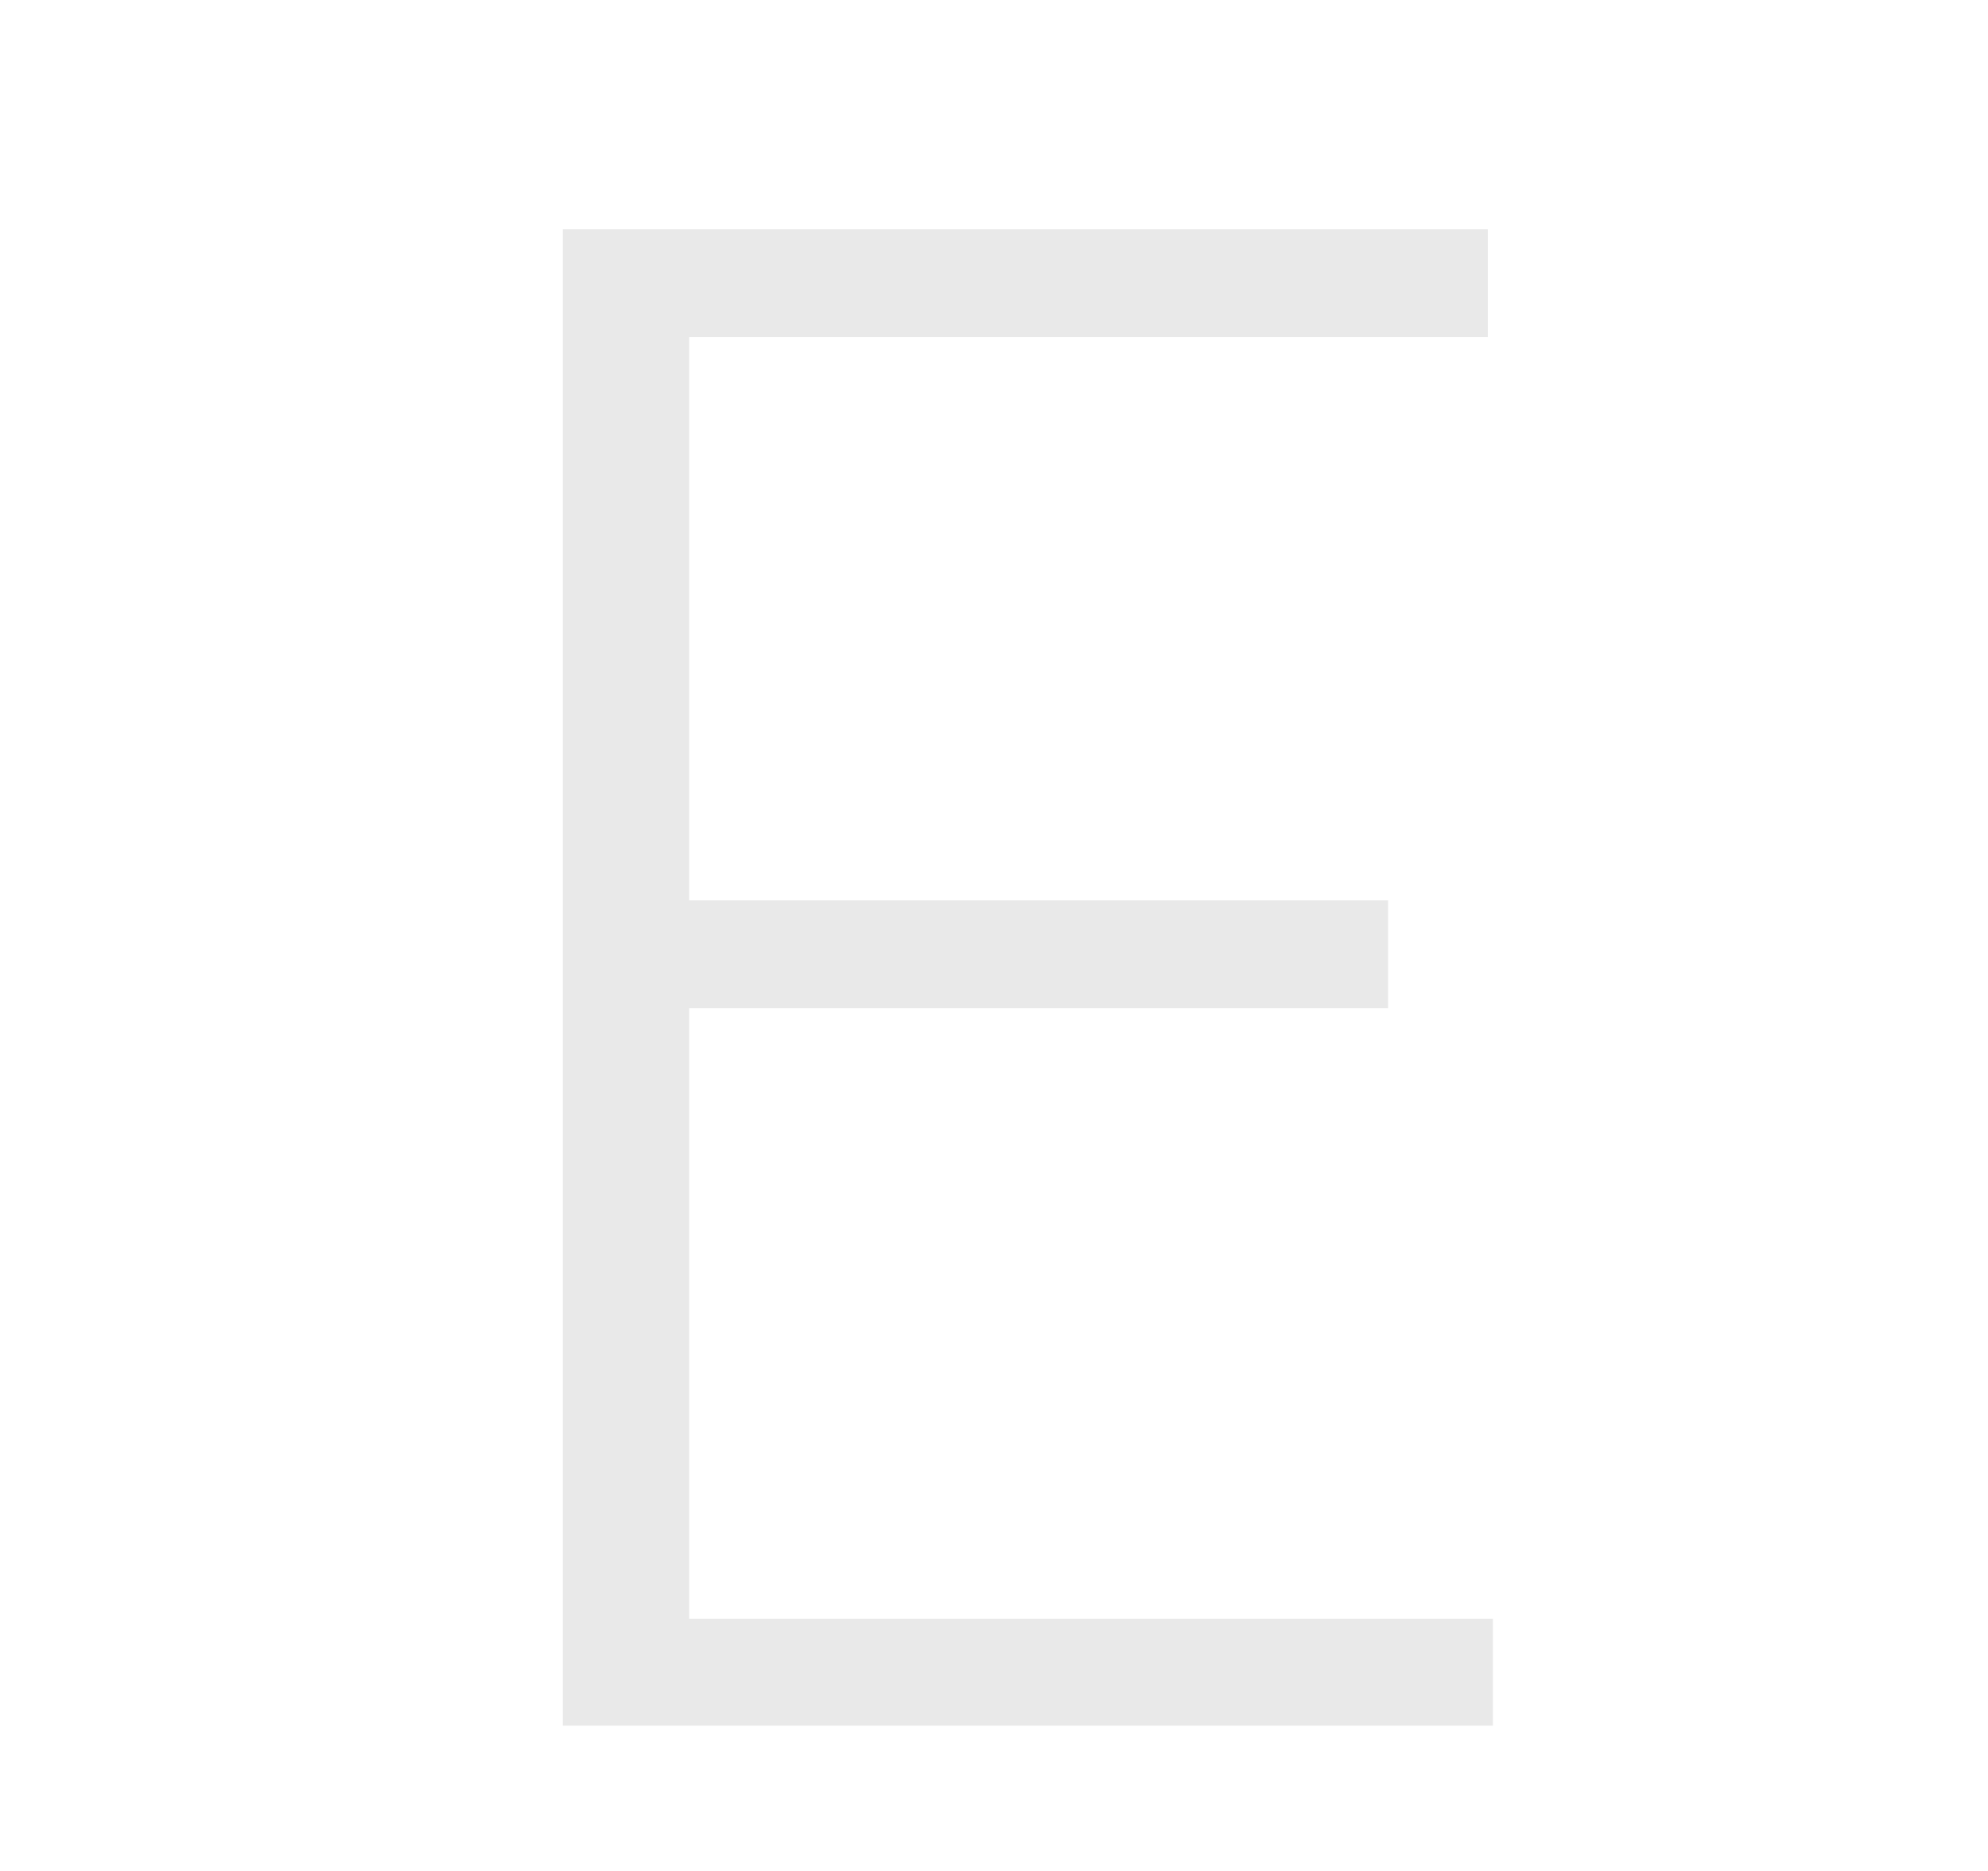
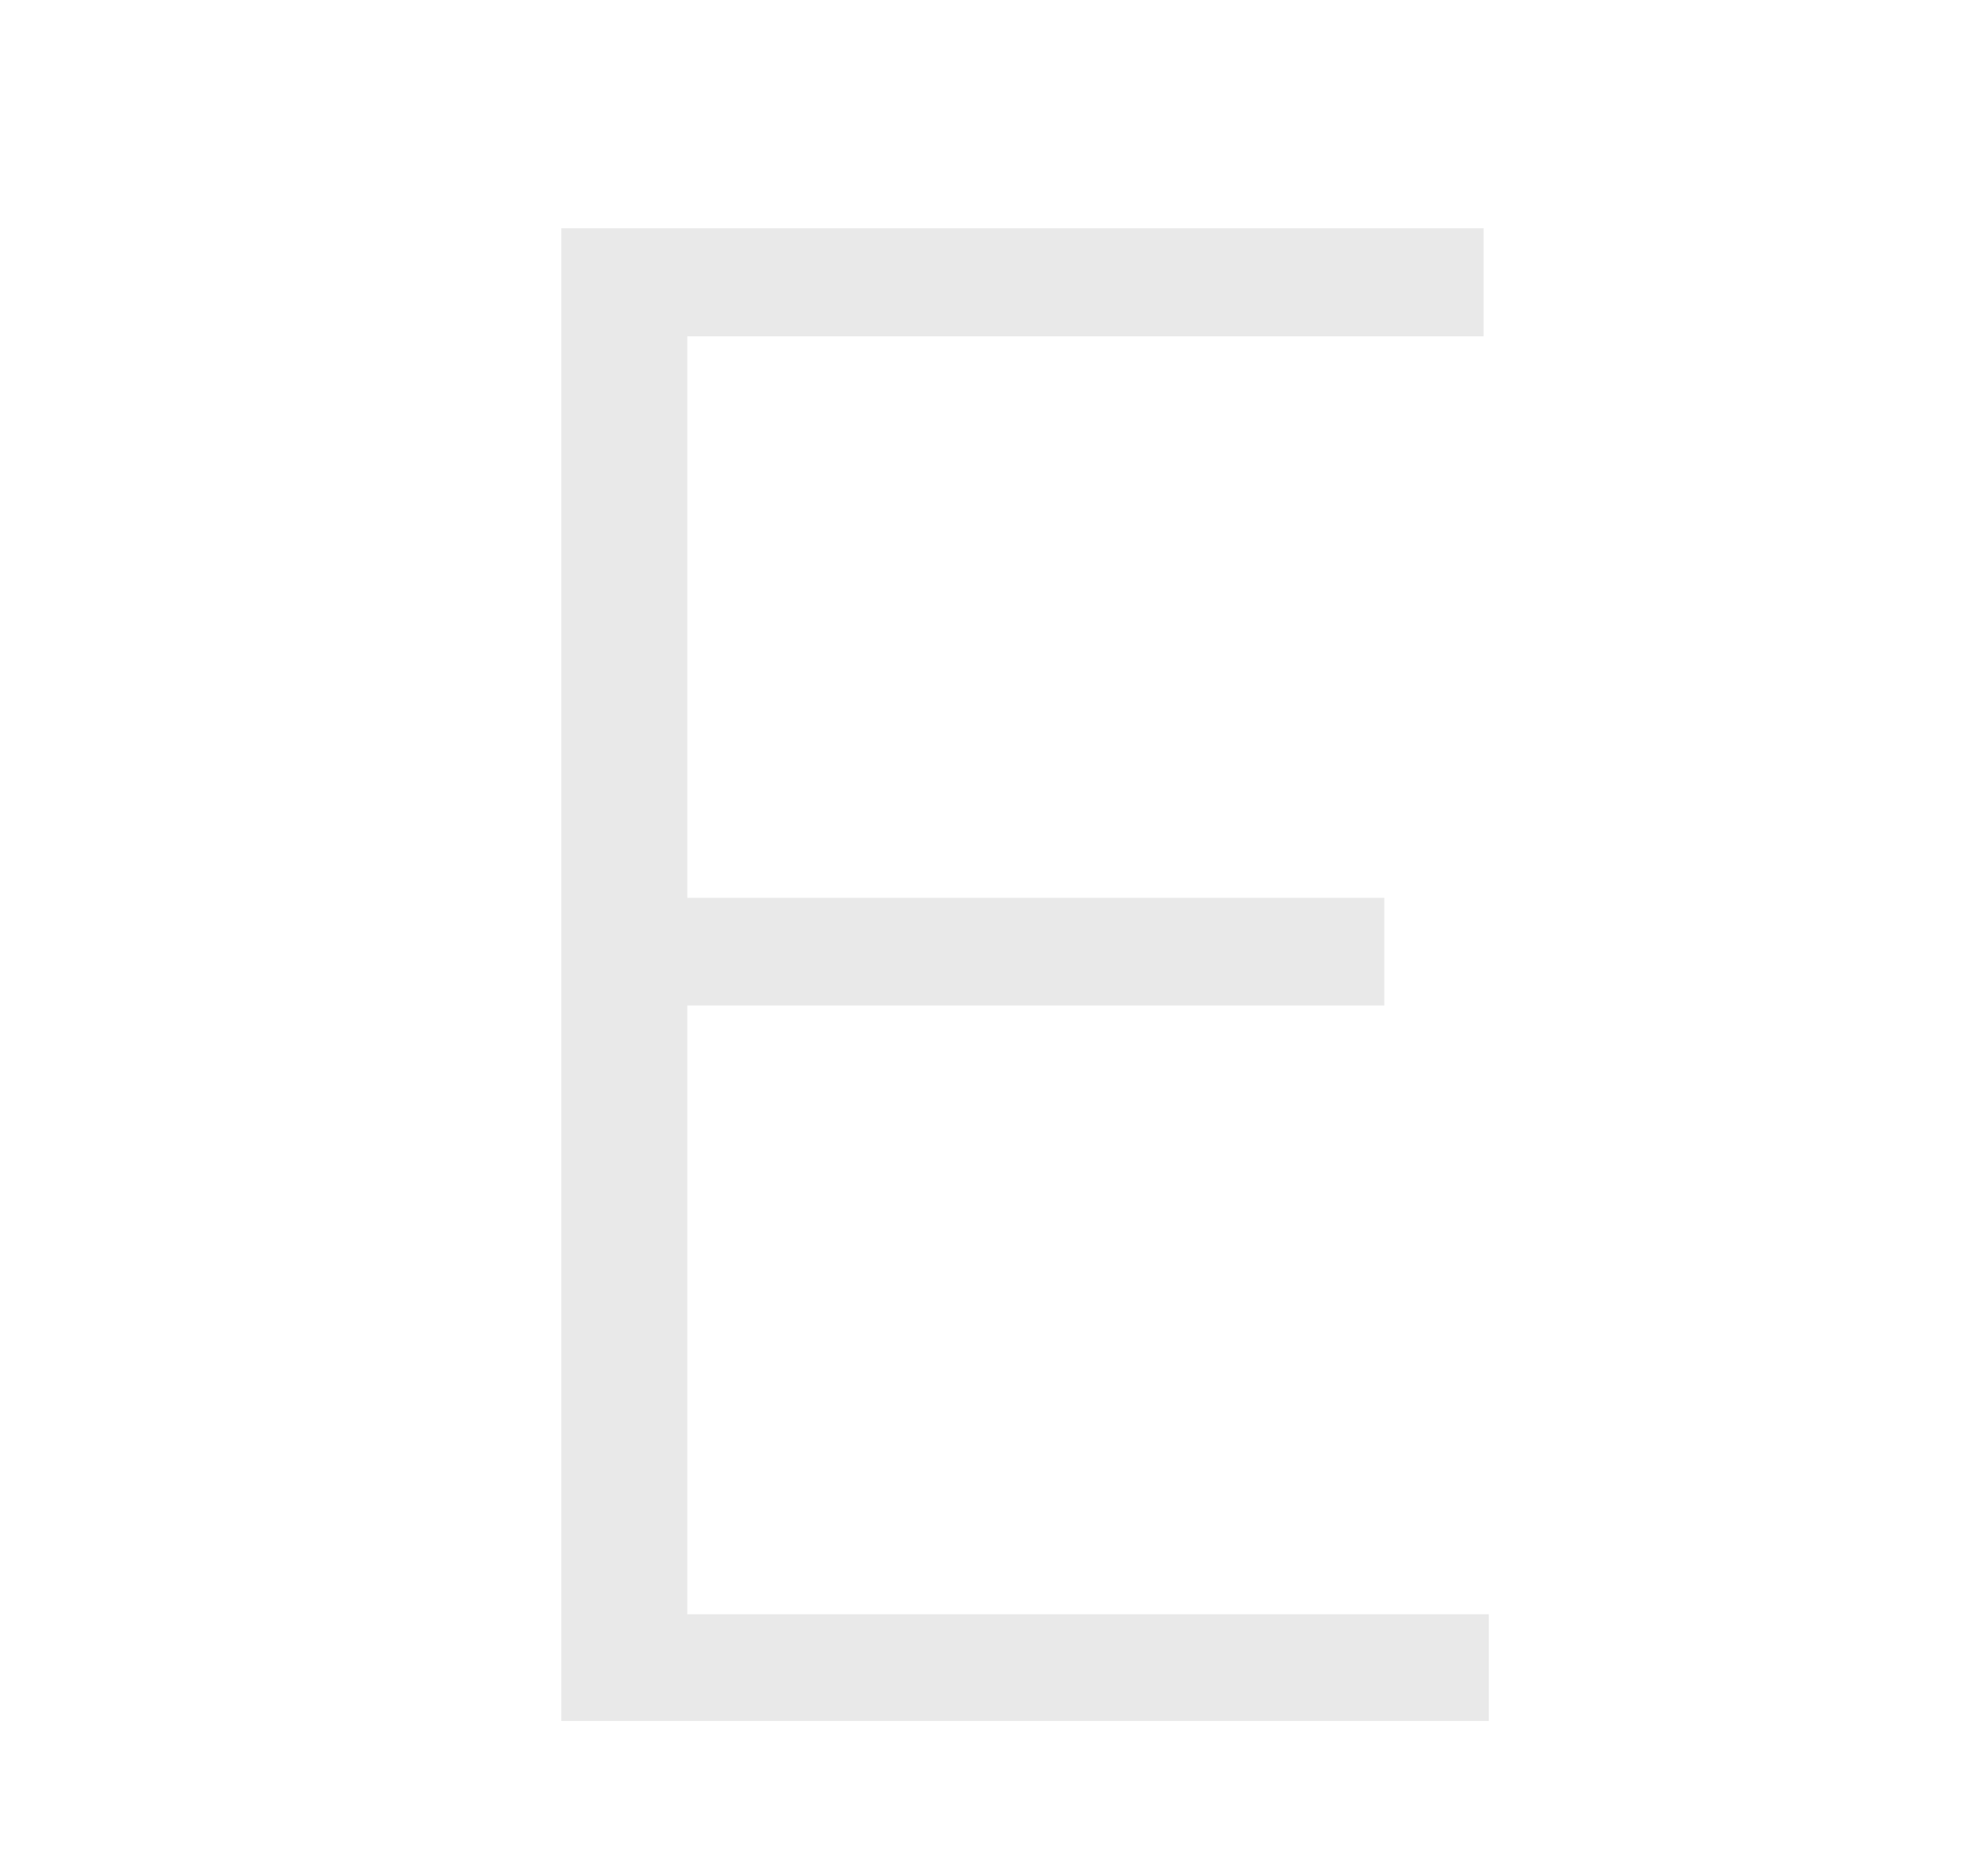
- <svg xmlns="http://www.w3.org/2000/svg" width="100%" height="100%" viewBox="0 0 17 16" version="1.1" xml:space="preserve" style="fill-rule:evenodd;clip-rule:evenodd;stroke-linejoin:round;stroke-miterlimit:2;">
-   <g transform="matrix(1,0,0,1,-56,-58)">
-     <g id="easy" transform="matrix(0.016,0,0,0.016,5.906071,19.712)">
-       <rect x="3150" y="2393" width="1000" height="1000" style="fill:none;" />
-       <g transform="matrix(1,0,0,1,3149.546,2395.274)">
-         <text x="180.478px" y="920.047px" style="font-family:'Roboto-Light', 'Roboto';font-weight:300;font-size:1125px;fill:rgb(233,233,233);">E</text>
-       </g>
-     </g>
-   </g>
+ <svg xmlns="http://www.w3.org/2000/svg" width="100%" height="100%" viewBox="0 0 71 67" version="1.1" xml:space="preserve" style="fill-rule:evenodd;clip-rule:evenodd;stroke-linejoin:round;stroke-miterlimit:2;">
+   <rect id="easy" x="1.275" y="0" width="66.667" height="66.667" style="fill:none;" />
+   <text x="13.277px" y="61.488px" style="font-family:'Roboto-Light', 'Roboto';font-weight:300;font-size:75px;fill:#e9e9e9;">E</text>
</svg>
